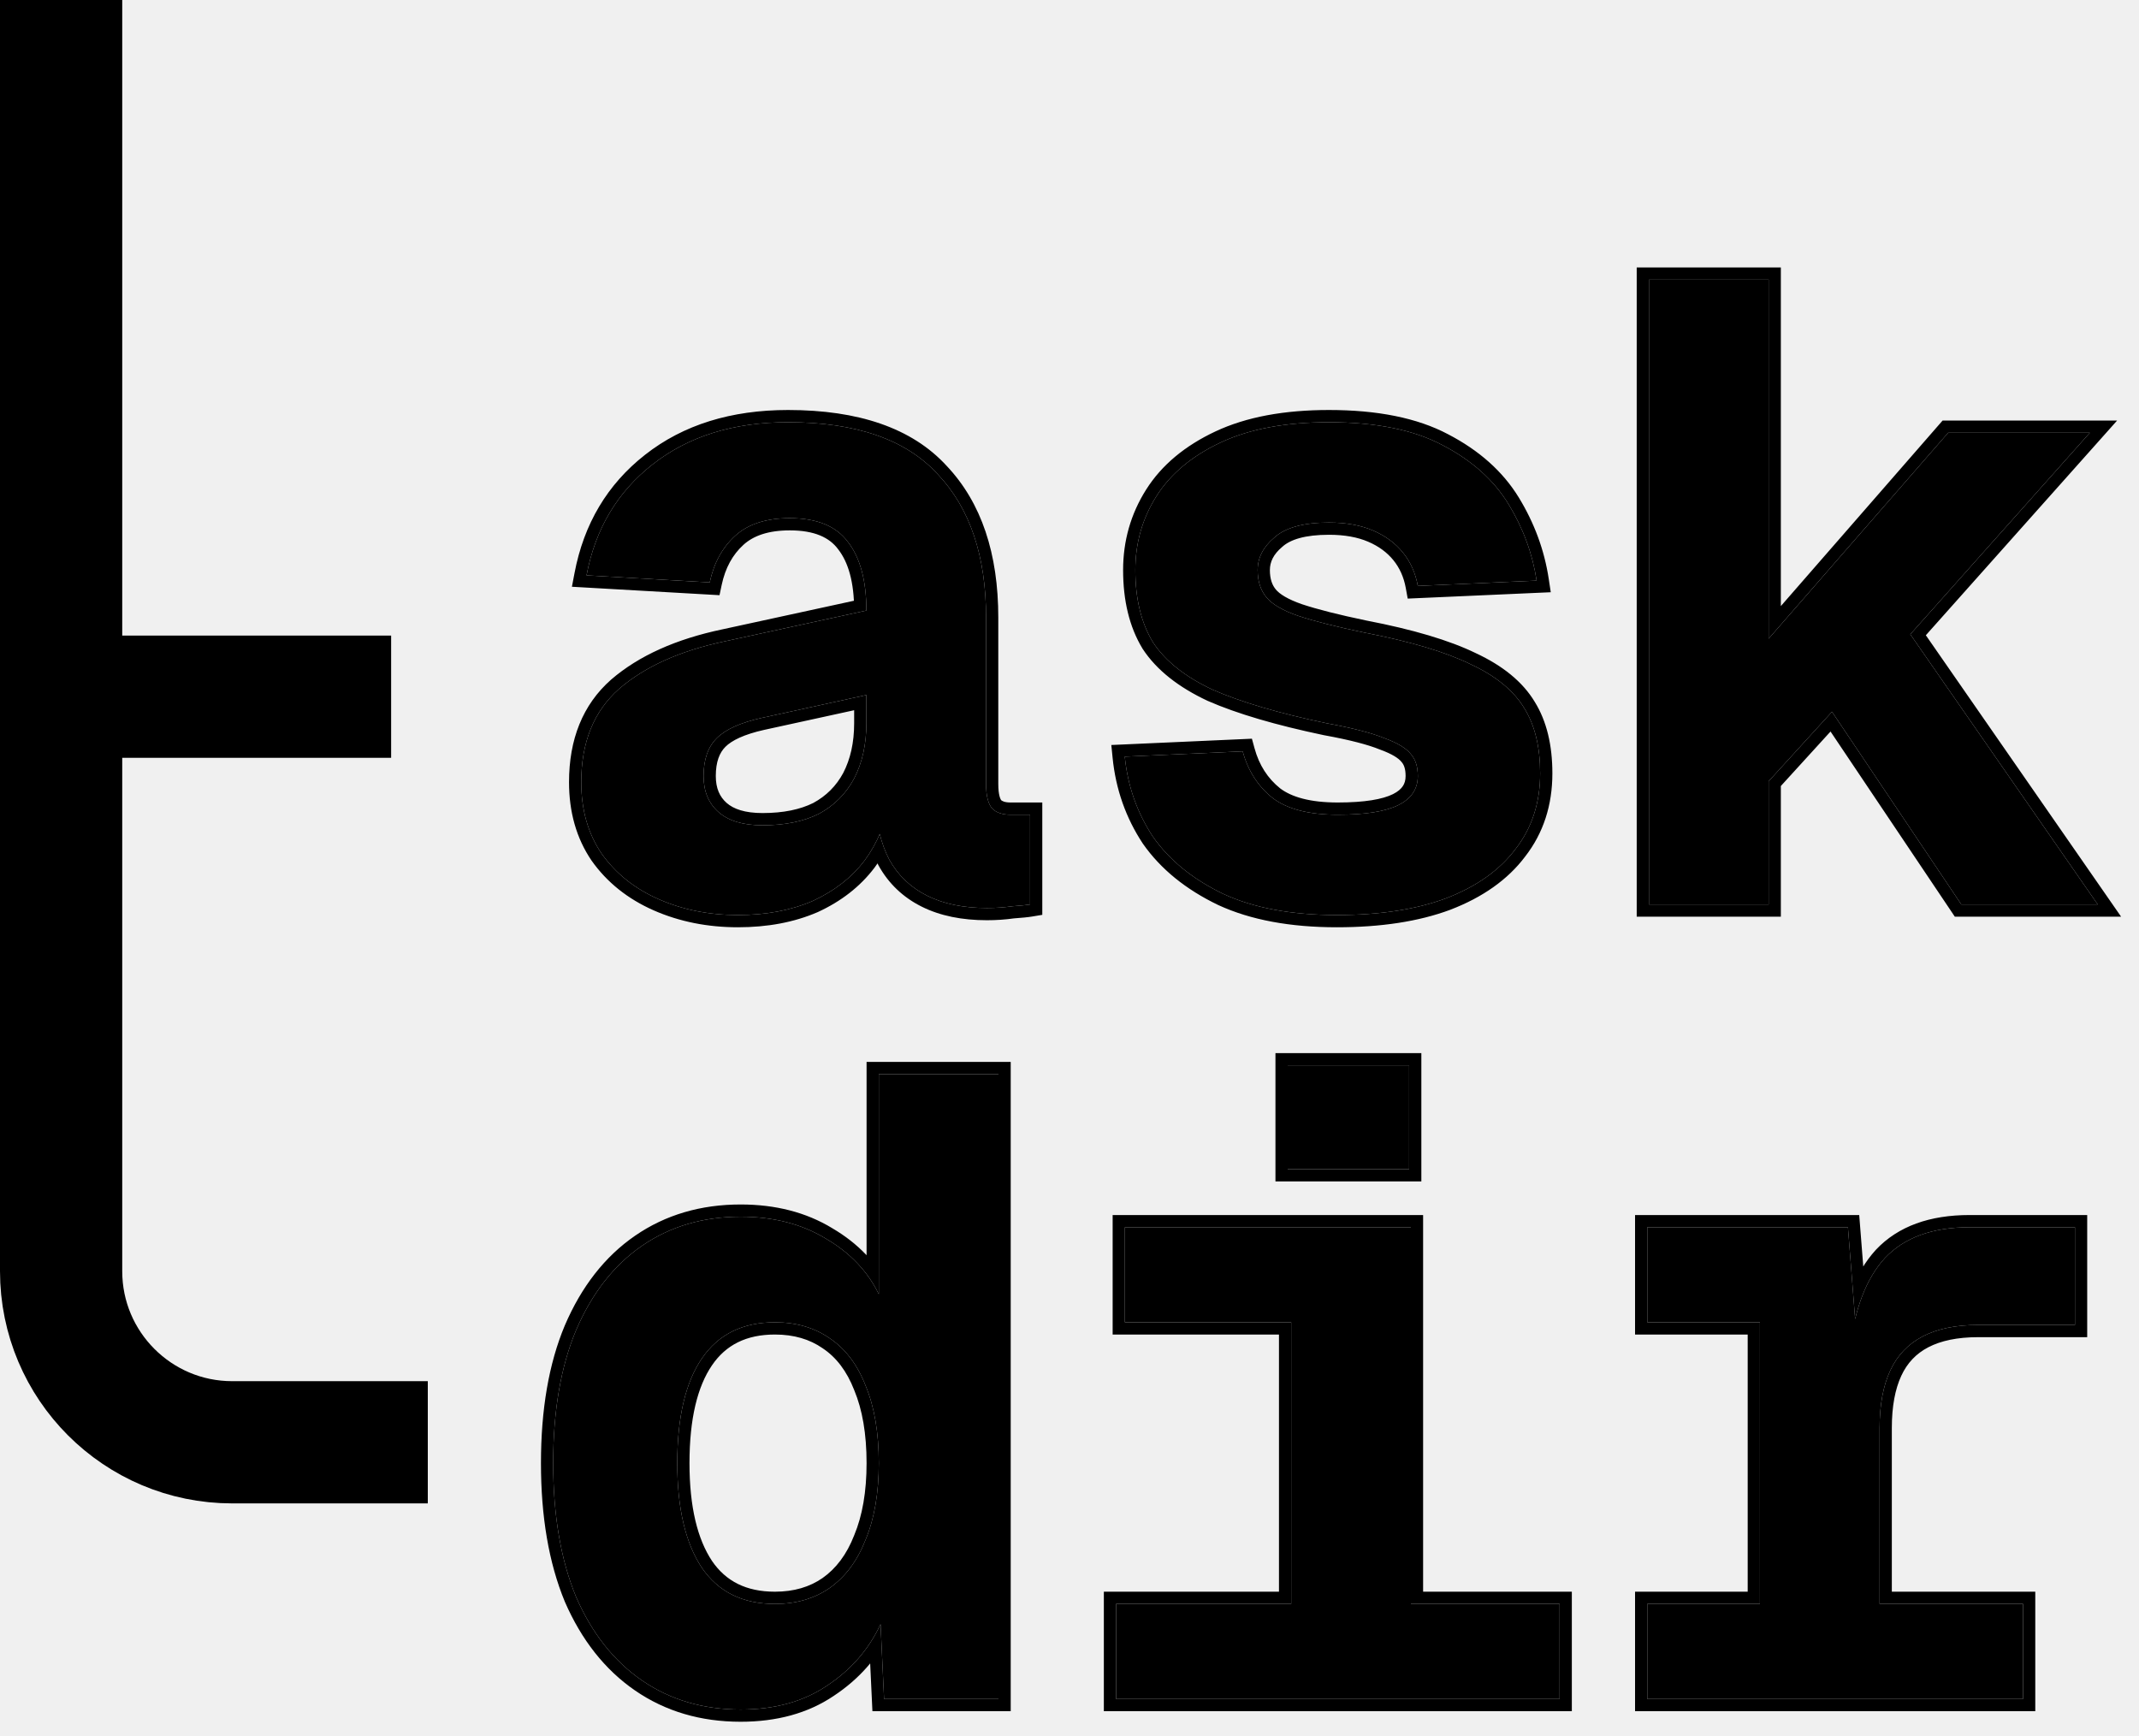
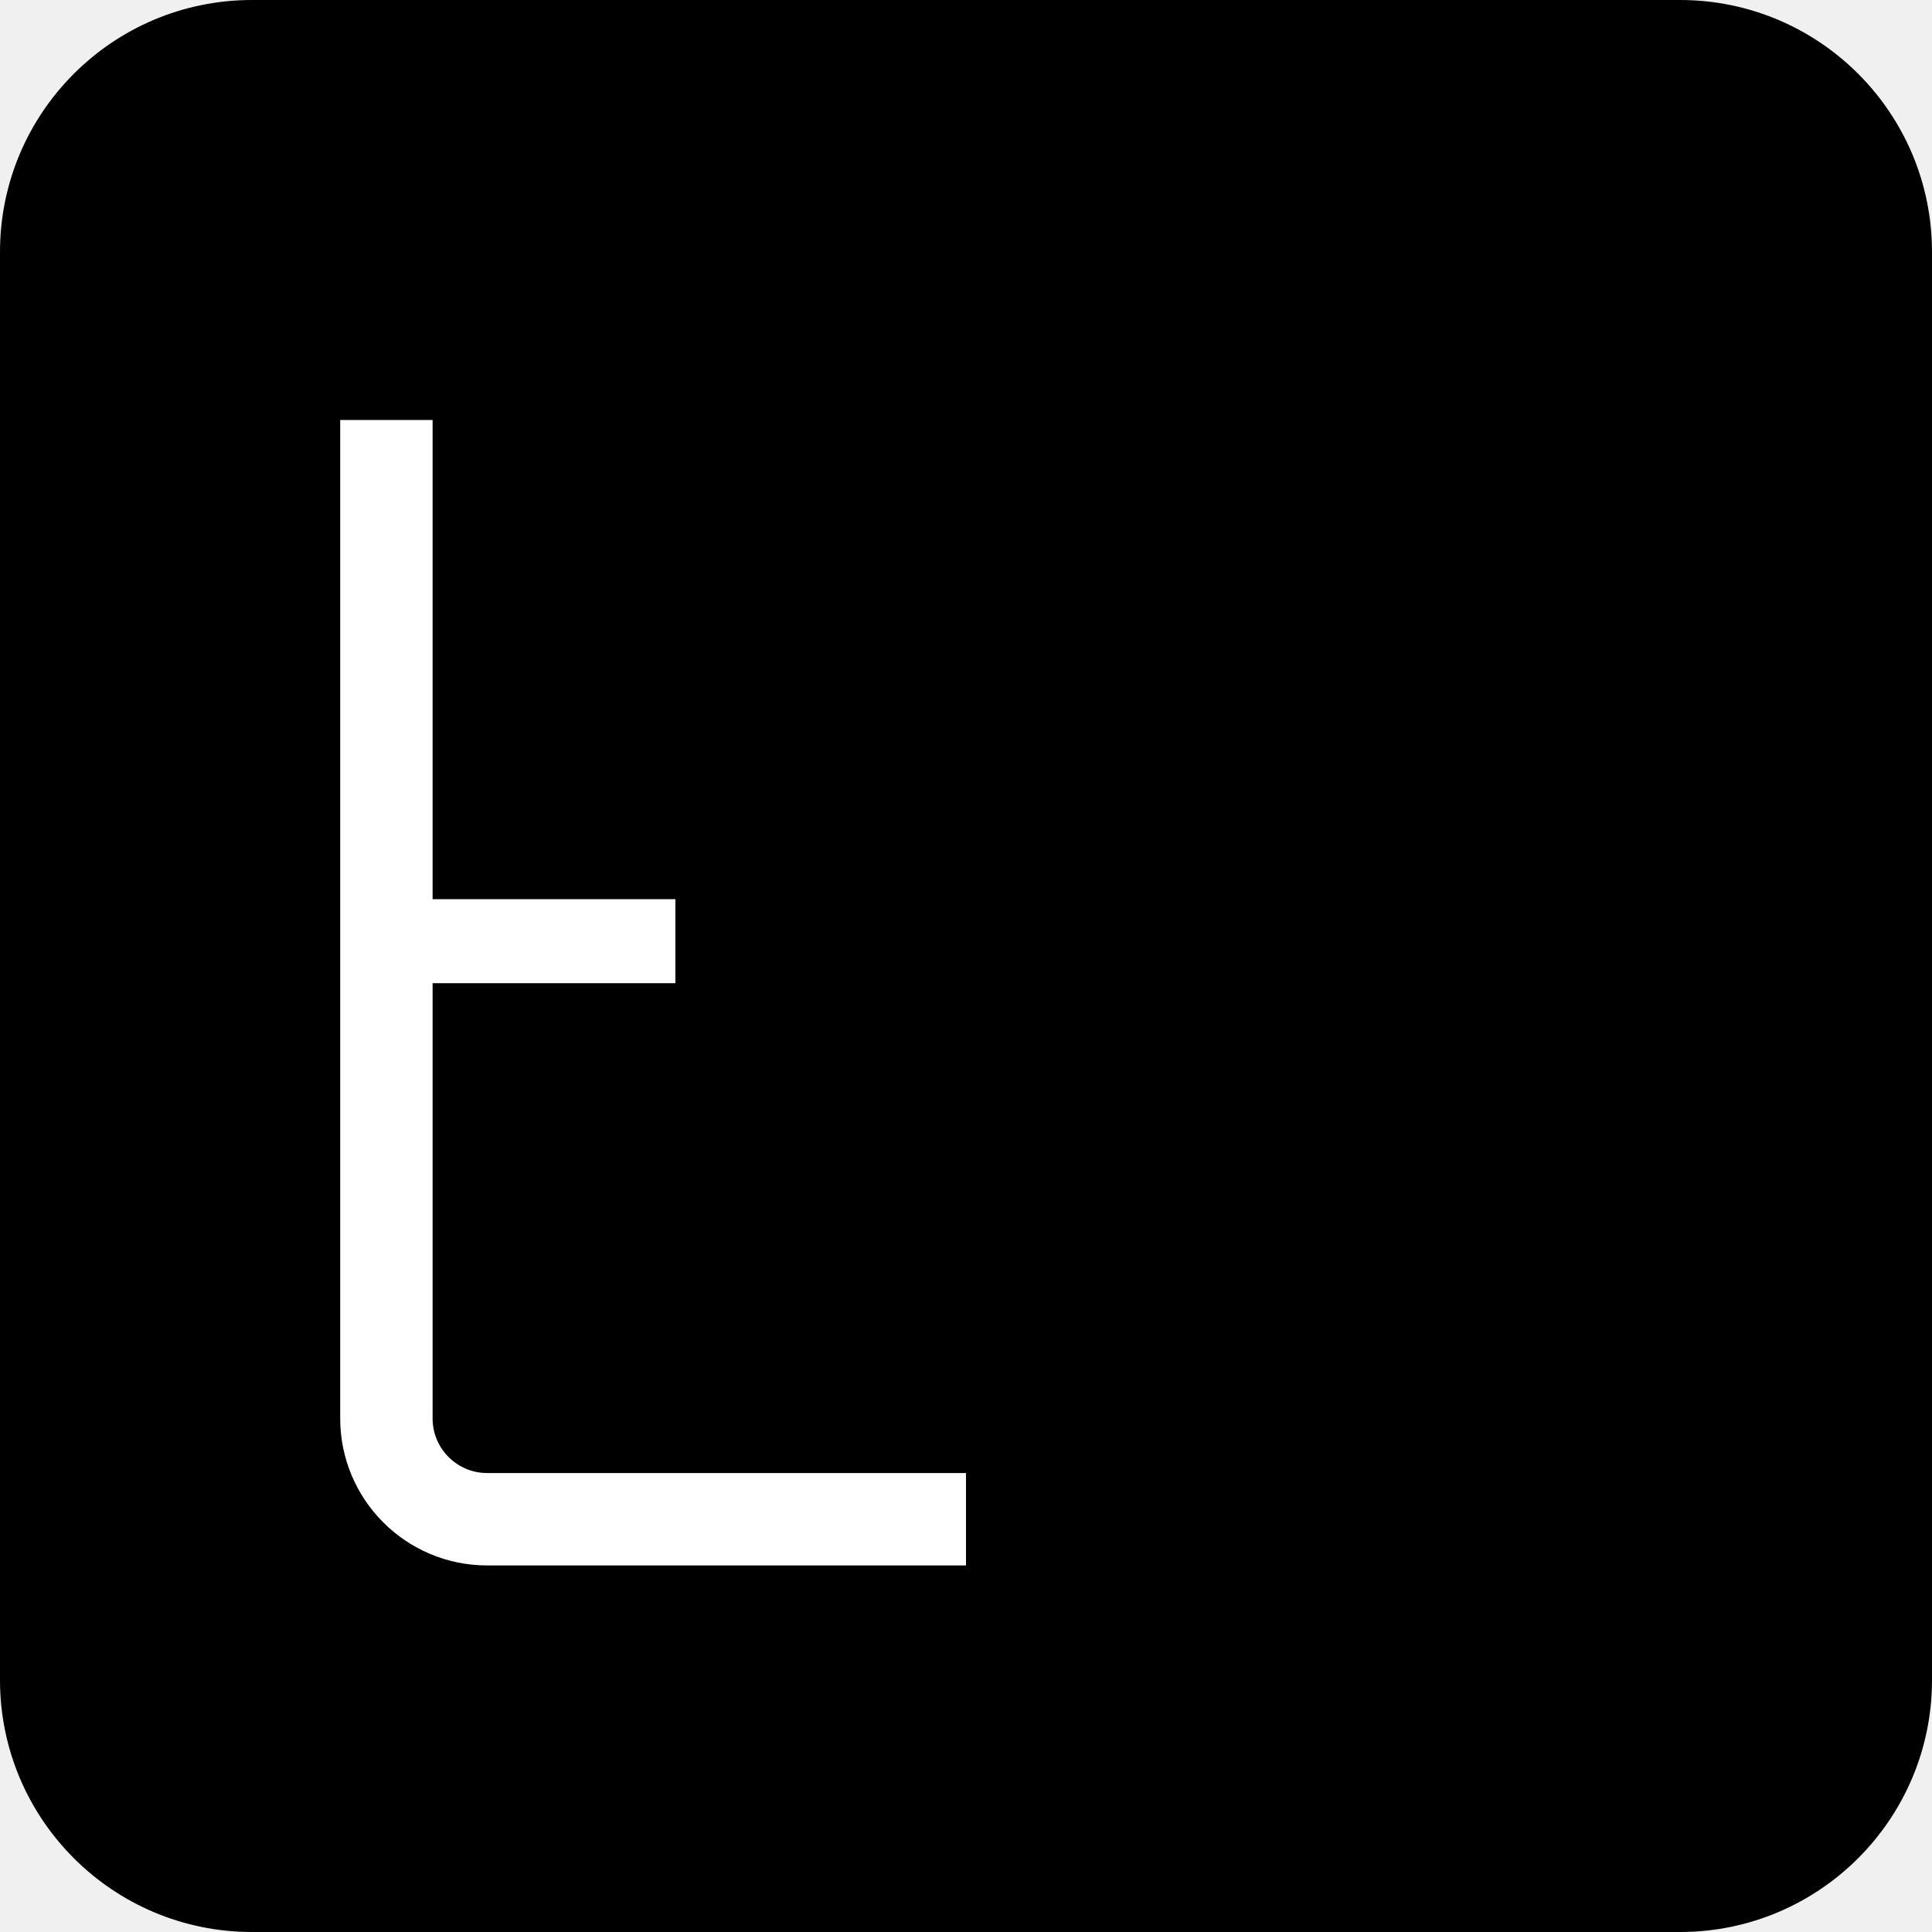
- <svg xmlns="http://www.w3.org/2000/svg" width="175" height="142" viewBox="0 0 175 142" fill="none">
-   <mask id="path-1-outside-1_14_21" maskUnits="userSpaceOnUse" x="46" y="21" width="128" height="55" fill="black">
-     <rect fill="white" x="46" y="21" width="128" height="55" />
-     <path d="M60.37 74.864C58.018 74.864 55.858 74.432 53.89 73.568C51.922 72.704 50.362 71.456 49.21 69.824C48.106 68.192 47.554 66.248 47.554 63.992C47.554 60.728 48.586 58.184 50.65 56.36C52.762 54.536 55.642 53.24 59.29 52.472L70.882 49.952C70.882 47.504 70.378 45.632 69.37 44.336C68.41 43.04 66.826 42.392 64.618 42.392C62.698 42.392 61.21 42.872 60.154 43.832C59.098 44.792 58.402 46.064 58.066 47.648L47.986 47.072C48.706 43.28 50.506 40.256 53.386 38C56.314 35.696 60.01 34.544 64.474 34.544C70.042 34.544 74.122 35.96 76.714 38.792C79.354 41.576 80.674 45.488 80.674 50.528V64.136C80.674 65.096 80.842 65.768 81.178 66.152C81.514 66.488 82.018 66.656 82.69 66.656H84.274V74C83.986 74.048 83.506 74.096 82.834 74.144C82.162 74.24 81.466 74.288 80.746 74.288C78.826 74.288 77.194 73.952 75.85 73.28C74.506 72.608 73.474 71.624 72.754 70.328C72.082 69.032 71.698 67.472 71.602 65.648H72.682C72.442 67.376 71.794 68.96 70.738 70.4C69.682 71.792 68.266 72.896 66.49 73.712C64.714 74.48 62.674 74.864 60.37 74.864ZM62.386 67.52C64.21 67.52 65.746 67.208 66.994 66.584C68.242 65.912 69.202 64.952 69.874 63.704C70.546 62.408 70.882 60.896 70.882 59.168V56.864L62.314 58.736C60.586 59.12 59.362 59.672 58.642 60.392C57.922 61.112 57.562 62.144 57.562 63.488C57.562 64.736 57.97 65.72 58.786 66.44C59.602 67.16 60.802 67.52 62.386 67.52ZM109.374 74.864C105.678 74.864 102.582 74.288 100.086 73.136C97.59 71.936 95.67 70.376 94.326 68.456C93.03 66.488 92.262 64.304 92.022 61.904L101.67 61.472C102.102 63.056 102.918 64.328 104.118 65.288C105.318 66.2 107.094 66.656 109.446 66.656C111.702 66.656 113.358 66.392 114.414 65.864C115.47 65.336 115.998 64.544 115.998 63.488C115.998 62.72 115.806 62.12 115.422 61.688C115.038 61.208 114.318 60.776 113.262 60.392C112.206 59.96 110.622 59.552 108.51 59.168C104.622 58.352 101.526 57.44 99.222 56.432C96.966 55.376 95.334 54.08 94.326 52.544C93.366 50.96 92.886 48.992 92.886 46.64C92.886 44.432 93.462 42.416 94.614 40.592C95.766 38.768 97.518 37.304 99.87 36.2C102.222 35.096 105.174 34.544 108.726 34.544C112.566 34.544 115.662 35.168 118.014 36.416C120.414 37.664 122.214 39.272 123.414 41.24C124.614 43.208 125.382 45.296 125.718 47.504L115.998 47.936C115.806 46.88 115.398 45.968 114.774 45.2C114.15 44.432 113.334 43.832 112.326 43.4C111.318 42.968 110.118 42.752 108.726 42.752C106.662 42.752 105.174 43.16 104.262 43.976C103.35 44.744 102.894 45.632 102.894 46.64C102.894 47.552 103.134 48.296 103.614 48.872C104.094 49.448 104.958 49.952 106.206 50.384C107.502 50.816 109.302 51.272 111.606 51.752C115.35 52.472 118.254 53.336 120.318 54.344C122.382 55.304 123.846 56.504 124.71 57.944C125.574 59.336 126.006 61.112 126.006 63.272C126.006 65.672 125.334 67.736 123.99 69.464C122.694 71.192 120.798 72.536 118.302 73.496C115.854 74.408 112.878 74.864 109.374 74.864ZM134.906 74V22.88H144.698V52.256L159.386 35.408H170.978L156.29 51.896L171.626 74H160.466L149.882 58.232L144.698 63.92V74H134.906Z" />
-   </mask>
-   <path d="M60.37 74.864C58.018 74.864 55.858 74.432 53.89 73.568C51.922 72.704 50.362 71.456 49.21 69.824C48.106 68.192 47.554 66.248 47.554 63.992C47.554 60.728 48.586 58.184 50.65 56.36C52.762 54.536 55.642 53.24 59.29 52.472L70.882 49.952C70.882 47.504 70.378 45.632 69.37 44.336C68.41 43.04 66.826 42.392 64.618 42.392C62.698 42.392 61.21 42.872 60.154 43.832C59.098 44.792 58.402 46.064 58.066 47.648L47.986 47.072C48.706 43.28 50.506 40.256 53.386 38C56.314 35.696 60.01 34.544 64.474 34.544C70.042 34.544 74.122 35.96 76.714 38.792C79.354 41.576 80.674 45.488 80.674 50.528V64.136C80.674 65.096 80.842 65.768 81.178 66.152C81.514 66.488 82.018 66.656 82.69 66.656H84.274V74C83.986 74.048 83.506 74.096 82.834 74.144C82.162 74.24 81.466 74.288 80.746 74.288C78.826 74.288 77.194 73.952 75.85 73.28C74.506 72.608 73.474 71.624 72.754 70.328C72.082 69.032 71.698 67.472 71.602 65.648H72.682C72.442 67.376 71.794 68.96 70.738 70.4C69.682 71.792 68.266 72.896 66.49 73.712C64.714 74.48 62.674 74.864 60.37 74.864ZM62.386 67.52C64.21 67.52 65.746 67.208 66.994 66.584C68.242 65.912 69.202 64.952 69.874 63.704C70.546 62.408 70.882 60.896 70.882 59.168V56.864L62.314 58.736C60.586 59.12 59.362 59.672 58.642 60.392C57.922 61.112 57.562 62.144 57.562 63.488C57.562 64.736 57.97 65.72 58.786 66.44C59.602 67.16 60.802 67.52 62.386 67.52ZM109.374 74.864C105.678 74.864 102.582 74.288 100.086 73.136C97.59 71.936 95.67 70.376 94.326 68.456C93.03 66.488 92.262 64.304 92.022 61.904L101.67 61.472C102.102 63.056 102.918 64.328 104.118 65.288C105.318 66.2 107.094 66.656 109.446 66.656C111.702 66.656 113.358 66.392 114.414 65.864C115.47 65.336 115.998 64.544 115.998 63.488C115.998 62.72 115.806 62.12 115.422 61.688C115.038 61.208 114.318 60.776 113.262 60.392C112.206 59.96 110.622 59.552 108.51 59.168C104.622 58.352 101.526 57.44 99.222 56.432C96.966 55.376 95.334 54.08 94.326 52.544C93.366 50.96 92.886 48.992 92.886 46.64C92.886 44.432 93.462 42.416 94.614 40.592C95.766 38.768 97.518 37.304 99.87 36.2C102.222 35.096 105.174 34.544 108.726 34.544C112.566 34.544 115.662 35.168 118.014 36.416C120.414 37.664 122.214 39.272 123.414 41.24C124.614 43.208 125.382 45.296 125.718 47.504L115.998 47.936C115.806 46.88 115.398 45.968 114.774 45.2C114.15 44.432 113.334 43.832 112.326 43.4C111.318 42.968 110.118 42.752 108.726 42.752C106.662 42.752 105.174 43.16 104.262 43.976C103.35 44.744 102.894 45.632 102.894 46.64C102.894 47.552 103.134 48.296 103.614 48.872C104.094 49.448 104.958 49.952 106.206 50.384C107.502 50.816 109.302 51.272 111.606 51.752C115.35 52.472 118.254 53.336 120.318 54.344C122.382 55.304 123.846 56.504 124.71 57.944C125.574 59.336 126.006 61.112 126.006 63.272C126.006 65.672 125.334 67.736 123.99 69.464C122.694 71.192 120.798 72.536 118.302 73.496C115.854 74.408 112.878 74.864 109.374 74.864ZM134.906 74V22.88H144.698V52.256L159.386 35.408H170.978L156.29 51.896L171.626 74H160.466L149.882 58.232L144.698 63.92V74H134.906Z" fill="black" />
-   <path d="M53.89 73.568L53.488 74.484V74.484L53.89 73.568ZM49.21 69.824L48.382 70.384L48.388 70.393L48.393 70.401L49.21 69.824ZM50.65 56.36L49.996 55.603L49.988 55.611L50.65 56.36ZM59.29 52.472L59.496 53.451L59.503 53.449L59.29 52.472ZM70.882 49.952L71.095 50.929L71.882 50.758V49.952H70.882ZM69.37 44.336L68.567 44.931L68.574 44.941L68.581 44.95L69.37 44.336ZM60.154 43.832L59.481 43.092V43.092L60.154 43.832ZM58.066 47.648L58.009 48.646L58.866 48.695L59.044 47.855L58.066 47.648ZM47.986 47.072L47.004 46.886L46.791 48.005L47.929 48.07L47.986 47.072ZM53.386 38L54.003 38.787L54.005 38.786L53.386 38ZM76.714 38.792L75.977 39.467L75.983 39.474L75.989 39.48L76.714 38.792ZM81.178 66.152L80.426 66.811L80.448 66.836L80.471 66.859L81.178 66.152ZM84.274 66.656H85.274V65.656H84.274V66.656ZM84.274 74L84.439 74.986L85.274 74.847V74H84.274ZM82.834 74.144L82.763 73.147L82.728 73.149L82.693 73.154L82.834 74.144ZM75.85 73.28L76.297 72.386V72.386L75.85 73.28ZM72.754 70.328L71.866 70.788L71.873 70.801L71.88 70.814L72.754 70.328ZM71.602 65.648V64.648H70.548L70.604 65.701L71.602 65.648ZM72.682 65.648L73.673 65.786L73.831 64.648H72.682V65.648ZM70.738 70.4L71.535 71.004L71.54 70.998L71.545 70.991L70.738 70.4ZM66.49 73.712L66.887 74.63L66.897 74.625L66.908 74.621L66.49 73.712ZM66.994 66.584L67.441 67.478L67.455 67.472L67.468 67.465L66.994 66.584ZM69.874 63.704L70.755 64.178L70.758 64.171L70.762 64.164L69.874 63.704ZM70.882 56.864H71.882V55.622L70.669 55.887L70.882 56.864ZM62.314 58.736L62.101 57.759L62.097 57.76L62.314 58.736ZM60.37 74.864V73.864C58.143 73.864 56.122 73.456 54.292 72.652L53.89 73.568L53.488 74.484C55.594 75.408 57.893 75.864 60.37 75.864V74.864ZM53.89 73.568L54.292 72.652C52.478 71.856 51.066 70.719 50.027 69.247L49.21 69.824L48.393 70.401C49.658 72.193 51.367 73.552 53.488 74.484L53.89 73.568ZM49.21 69.824L50.038 69.264C49.062 67.82 48.554 66.078 48.554 63.992H47.554H46.554C46.554 66.418 47.15 68.564 48.382 70.384L49.21 69.824ZM47.554 63.992H48.554C48.554 60.956 49.503 58.708 51.312 57.109L50.65 56.36L49.988 55.611C47.669 57.66 46.554 60.499 46.554 63.992H47.554ZM50.65 56.36L51.304 57.117C53.252 55.434 55.96 54.195 59.496 53.45L59.29 52.472L59.084 51.493C55.324 52.285 52.273 53.638 49.997 55.603L50.65 56.36ZM59.29 52.472L59.503 53.449L71.095 50.929L70.882 49.952L70.67 48.975L59.078 51.495L59.29 52.472ZM70.882 49.952H71.882C71.882 47.386 71.357 45.261 70.159 43.722L69.37 44.336L68.581 44.95C69.4 46.003 69.882 47.622 69.882 49.952H70.882ZM69.37 44.336L70.174 43.741C68.961 42.104 67.017 41.392 64.618 41.392V42.392V43.392C66.635 43.392 67.859 43.976 68.567 44.931L69.37 44.336ZM64.618 42.392V41.392C62.537 41.392 60.777 41.914 59.481 43.092L60.154 43.832L60.827 44.572C61.643 43.83 62.86 43.392 64.618 43.392V42.392ZM60.154 43.832L59.481 43.092C58.25 44.212 57.461 45.68 57.088 47.441L58.066 47.648L59.044 47.855C59.343 46.448 59.946 45.372 60.827 44.572L60.154 43.832ZM58.066 47.648L58.123 46.65L48.043 46.074L47.986 47.072L47.929 48.07L58.009 48.646L58.066 47.648ZM47.986 47.072L48.969 47.258C49.646 43.69 51.325 40.885 54.003 38.787L53.386 38L52.77 37.213C49.688 39.627 47.766 42.87 47.004 46.886L47.986 47.072ZM53.386 38L54.005 38.786C56.723 36.647 60.188 35.544 64.474 35.544V34.544V33.544C59.832 33.544 55.905 34.745 52.768 37.214L53.386 38ZM64.474 34.544V35.544C69.89 35.544 73.646 36.921 75.977 39.467L76.714 38.792L77.452 38.117C74.598 34.999 70.195 33.544 64.474 33.544V34.544ZM76.714 38.792L75.989 39.48C78.403 42.026 79.674 45.661 79.674 50.528H80.674H81.674C81.674 45.315 80.306 41.126 77.44 38.104L76.714 38.792ZM80.674 50.528H79.674V64.136H80.674H81.674V50.528H80.674ZM80.674 64.136H79.674C79.674 65.151 79.839 66.141 80.426 66.811L81.178 66.152L81.931 65.493C81.845 65.395 81.674 65.041 81.674 64.136H80.674ZM81.178 66.152L80.471 66.859C81.061 67.449 81.864 67.656 82.69 67.656V66.656V65.656C82.172 65.656 81.968 65.527 81.885 65.445L81.178 66.152ZM82.69 66.656V67.656H84.274V66.656V65.656H82.69V66.656ZM84.274 66.656H83.274V74H84.274H85.274V66.656H84.274ZM84.274 74L84.11 73.014C83.872 73.053 83.433 73.099 82.763 73.147L82.834 74.144L82.905 75.141C83.579 75.093 84.1 75.043 84.439 74.986L84.274 74ZM82.834 74.144L82.693 73.154C82.07 73.243 81.422 73.288 80.746 73.288V74.288V75.288C81.511 75.288 82.254 75.237 82.976 75.134L82.834 74.144ZM80.746 74.288V73.288C78.94 73.288 77.469 72.972 76.297 72.386L75.85 73.28L75.403 74.174C76.919 74.932 78.713 75.288 80.746 75.288V74.288ZM75.85 73.28L76.297 72.386C75.131 71.802 74.249 70.96 73.628 69.842L72.754 70.328L71.88 70.814C72.699 72.288 73.881 73.414 75.403 74.174L75.85 73.28ZM72.754 70.328L73.642 69.868C73.05 68.726 72.691 67.312 72.601 65.595L71.602 65.648L70.604 65.701C70.705 67.632 71.115 69.338 71.866 70.788L72.754 70.328ZM71.602 65.648V66.648H72.682V65.648V64.648H71.602V65.648ZM72.682 65.648L71.692 65.51C71.475 67.07 70.892 68.499 69.932 69.809L70.738 70.4L71.545 70.991C72.696 69.421 73.409 67.682 73.673 65.786L72.682 65.648ZM70.738 70.4L69.942 69.796C68.996 71.042 67.717 72.048 66.073 72.803L66.49 73.712L66.908 74.621C68.815 73.744 70.368 72.542 71.535 71.004L70.738 70.4ZM66.49 73.712L66.093 72.794C64.464 73.499 62.563 73.864 60.37 73.864V74.864V75.864C62.785 75.864 64.964 75.461 66.887 74.63L66.49 73.712ZM62.386 67.52V68.52C64.32 68.52 66.019 68.19 67.441 67.478L66.994 66.584L66.547 65.69C65.474 66.226 64.101 66.52 62.386 66.52V67.52ZM66.994 66.584L67.468 67.465C68.889 66.7 69.99 65.598 70.755 64.178L69.874 63.704L68.994 63.23C68.415 64.306 67.596 65.124 66.52 65.704L66.994 66.584ZM69.874 63.704L70.762 64.164C71.52 62.702 71.882 61.027 71.882 59.168H70.882H69.882C69.882 60.765 69.572 62.114 68.986 63.244L69.874 63.704ZM70.882 59.168H71.882V56.864H70.882H69.882V59.168H70.882ZM70.882 56.864L70.669 55.887L62.101 57.759L62.314 58.736L62.528 59.713L71.096 57.841L70.882 56.864ZM62.314 58.736L62.097 57.76C60.304 58.158 58.856 58.764 57.935 59.685L58.642 60.392L59.349 61.099C59.868 60.58 60.868 60.082 62.531 59.712L62.314 58.736ZM58.642 60.392L57.935 59.685C56.973 60.647 56.562 61.967 56.562 63.488H57.562H58.562C58.562 62.321 58.871 61.577 59.349 61.099L58.642 60.392ZM57.562 63.488H56.562C56.562 64.976 57.061 66.251 58.125 67.19L58.786 66.44L59.448 65.69C58.88 65.189 58.562 64.496 58.562 63.488H57.562ZM58.786 66.44L58.125 67.19C59.191 68.131 60.667 68.52 62.386 68.52V67.52V66.52C60.937 66.52 60.013 66.189 59.448 65.69L58.786 66.44ZM100.086 73.136L99.653 74.037L99.66 74.041L99.667 74.044L100.086 73.136ZM94.326 68.456L93.491 69.006L93.499 69.018L93.507 69.029L94.326 68.456ZM92.022 61.904L91.977 60.905L90.922 60.952L91.027 62.004L92.022 61.904ZM101.67 61.472L102.635 61.209L102.424 60.437L101.625 60.473L101.67 61.472ZM104.118 65.288L103.493 66.069L103.503 66.077L103.513 66.084L104.118 65.288ZM114.414 65.864L114.861 66.758V66.758L114.414 65.864ZM115.422 61.688L114.641 62.313L114.657 62.333L114.675 62.352L115.422 61.688ZM113.262 60.392L112.883 61.318L112.902 61.325L112.92 61.332L113.262 60.392ZM108.51 59.168L108.305 60.147L108.318 60.15L108.331 60.152L108.51 59.168ZM99.222 56.432L98.798 57.338L98.81 57.343L98.821 57.348L99.222 56.432ZM94.326 52.544L93.471 53.062L93.48 53.078L93.49 53.093L94.326 52.544ZM94.614 40.592L95.46 41.126V41.126L94.614 40.592ZM99.87 36.2L99.445 35.295V35.295L99.87 36.2ZM118.014 36.416L117.545 37.299L117.553 37.303L118.014 36.416ZM123.414 41.24L122.56 41.761L122.56 41.761L123.414 41.24ZM125.718 47.504L125.762 48.503L126.874 48.454L126.707 47.354L125.718 47.504ZM115.998 47.936L115.014 48.115L115.17 48.974L116.042 48.935L115.998 47.936ZM114.774 45.2L115.55 44.569V44.569L114.774 45.2ZM104.262 43.976L104.906 44.741L104.918 44.731L104.929 44.721L104.262 43.976ZM103.614 48.872L102.846 49.512V49.512L103.614 48.872ZM106.206 50.384L105.879 51.329L105.89 51.333L106.206 50.384ZM111.606 51.752L111.402 52.731L111.41 52.733L111.417 52.734L111.606 51.752ZM120.318 54.344L119.879 55.243L119.888 55.247L119.896 55.251L120.318 54.344ZM124.71 57.944L123.853 58.459L123.856 58.465L123.86 58.471L124.71 57.944ZM123.99 69.464L123.201 68.85L123.195 68.857L123.19 68.864L123.99 69.464ZM118.302 73.496L118.651 74.433L118.661 74.429L118.302 73.496ZM109.374 74.864V73.864C105.775 73.864 102.833 73.302 100.505 72.228L100.086 73.136L99.667 74.044C102.331 75.274 105.581 75.864 109.374 75.864V74.864ZM100.086 73.136L100.519 72.235C98.15 71.096 96.374 69.638 95.145 67.882L94.326 68.456L93.507 69.029C94.966 71.114 97.03 72.776 99.653 74.037L100.086 73.136ZM94.326 68.456L95.161 67.906C93.956 66.076 93.241 64.048 93.017 61.804L92.022 61.904L91.027 62.004C91.283 64.56 92.104 66.9 93.491 69.006L94.326 68.456ZM92.022 61.904L92.067 62.903L101.715 62.471L101.67 61.472L101.625 60.473L91.977 60.905L92.022 61.904ZM101.67 61.472L100.705 61.735C101.189 63.508 102.116 64.967 103.493 66.069L104.118 65.288L104.743 64.507C103.72 63.689 103.015 62.603 102.635 61.209L101.67 61.472ZM104.118 65.288L103.513 66.084C104.96 67.184 106.99 67.656 109.446 67.656V66.656V65.656C107.198 65.656 105.676 65.216 104.723 64.492L104.118 65.288ZM109.446 66.656V67.656C111.741 67.656 113.59 67.394 114.861 66.758L114.414 65.864L113.967 64.97C113.126 65.39 111.664 65.656 109.446 65.656V66.656ZM114.414 65.864L114.861 66.758C115.508 66.435 116.053 66 116.434 65.429C116.819 64.851 116.998 64.191 116.998 63.488H115.998H114.998C114.998 63.841 114.913 64.105 114.77 64.319C114.623 64.54 114.376 64.765 113.967 64.97L114.414 65.864ZM115.998 63.488H116.998C116.998 62.557 116.763 61.692 116.169 61.024L115.422 61.688L114.675 62.352C114.849 62.548 114.998 62.883 114.998 63.488H115.998ZM115.422 61.688L116.203 61.063C115.644 60.364 114.71 59.855 113.604 59.452L113.262 60.392L112.92 61.332C113.926 61.697 114.432 62.052 114.641 62.313L115.422 61.688ZM113.262 60.392L113.641 59.467C112.487 58.994 110.821 58.572 108.689 58.184L108.51 59.168L108.331 60.152C110.423 60.532 111.925 60.926 112.883 61.318L113.262 60.392ZM108.51 59.168L108.715 58.189C104.861 57.38 101.839 56.485 99.623 55.516L99.222 56.432L98.821 57.348C101.213 58.395 104.383 59.324 108.305 60.147L108.51 59.168ZM99.222 56.432L99.646 55.526C97.5 54.522 96.038 53.331 95.162 51.995L94.326 52.544L93.49 53.093C94.63 54.829 96.432 56.23 98.798 57.338L99.222 56.432ZM94.326 52.544L95.181 52.026C94.338 50.635 93.886 48.858 93.886 46.64H92.886H91.886C91.886 49.126 92.394 51.285 93.471 53.062L94.326 52.544ZM92.886 46.64H93.886C93.886 44.616 94.411 42.786 95.46 41.126L94.614 40.592L93.769 40.058C92.513 42.046 91.886 44.248 91.886 46.64H92.886ZM94.614 40.592L95.46 41.126C96.49 39.494 98.08 38.145 100.295 37.105L99.87 36.2L99.445 35.295C96.956 36.463 95.042 38.042 93.769 40.058L94.614 40.592ZM99.87 36.2L100.295 37.105C102.475 36.082 105.27 35.544 108.726 35.544V34.544V33.544C105.078 33.544 101.97 34.11 99.445 35.295L99.87 36.2ZM108.726 34.544V35.544C112.47 35.544 115.387 36.154 117.545 37.299L118.014 36.416L118.483 35.533C115.937 34.182 112.662 33.544 108.726 33.544V34.544ZM118.014 36.416L117.553 37.303C119.819 38.482 121.471 39.974 122.56 41.761L123.414 41.24L124.268 40.719C122.958 38.57 121.009 36.846 118.475 35.529L118.014 36.416ZM123.414 41.24L122.56 41.761C123.693 43.619 124.414 45.582 124.729 47.654L125.718 47.504L126.707 47.354C126.35 45.01 125.535 42.797 124.268 40.719L123.414 41.24ZM125.718 47.504L125.674 46.505L115.954 46.937L115.998 47.936L116.042 48.935L125.762 48.503L125.718 47.504ZM115.998 47.936L116.982 47.757C116.762 46.55 116.289 45.479 115.55 44.569L114.774 45.2L113.998 45.831C114.507 46.457 114.85 47.21 115.014 48.115L115.998 47.936ZM114.774 45.2L115.55 44.569C114.813 43.663 113.86 42.97 112.72 42.481L112.326 43.4L111.932 44.319C112.808 44.694 113.487 45.202 113.998 45.831L114.774 45.2ZM112.326 43.4L112.72 42.481C111.559 41.983 110.218 41.752 108.726 41.752V42.752V43.752C110.018 43.752 111.077 43.953 111.932 44.319L112.326 43.4ZM108.726 42.752V41.752C106.572 41.752 104.781 42.17 103.595 43.231L104.262 43.976L104.929 44.721C105.567 44.15 106.752 43.752 108.726 43.752V42.752ZM104.262 43.976L103.618 43.211C102.526 44.131 101.894 45.282 101.894 46.64H102.894H103.894C103.894 45.982 104.174 45.357 104.906 44.741L104.262 43.976ZM102.894 46.64H101.894C101.894 47.733 102.186 48.72 102.846 49.512L103.614 48.872L104.382 48.232C104.083 47.872 103.894 47.371 103.894 46.64H102.894ZM103.614 48.872L102.846 49.512C103.501 50.298 104.573 50.877 105.879 51.329L106.206 50.384L106.533 49.439C105.343 49.027 104.687 48.598 104.382 48.232L103.614 48.872ZM106.206 50.384L105.89 51.333C107.24 51.783 109.083 52.248 111.402 52.731L111.606 51.752L111.81 50.773C109.521 50.296 107.764 49.849 106.522 49.435L106.206 50.384ZM111.606 51.752L111.417 52.734C115.124 53.447 117.929 54.29 119.879 55.243L120.318 54.344L120.757 53.445C118.579 52.382 115.577 51.497 111.795 50.77L111.606 51.752ZM120.318 54.344L119.896 55.251C121.842 56.156 123.122 57.241 123.853 58.459L124.71 57.944L125.568 57.429C124.57 55.767 122.922 54.452 120.74 53.437L120.318 54.344ZM124.71 57.944L123.86 58.471C124.599 59.662 125.006 61.24 125.006 63.272H126.006H127.006C127.006 60.984 126.549 59.01 125.56 57.417L124.71 57.944ZM126.006 63.272H125.006C125.006 65.472 124.395 67.315 123.201 68.85L123.99 69.464L124.779 70.078C126.273 68.157 127.006 65.872 127.006 63.272H126.006ZM123.99 69.464L123.19 68.864C122.031 70.409 120.305 71.654 117.943 72.563L118.302 73.496L118.661 74.429C121.291 73.418 123.357 71.975 124.79 70.064L123.99 69.464ZM118.302 73.496L117.953 72.559C115.648 73.418 112.797 73.864 109.374 73.864V74.864V75.864C112.959 75.864 116.061 75.398 118.651 74.433L118.302 73.496ZM134.906 74H133.906V75H134.906V74ZM134.906 22.88V21.88H133.906V22.88H134.906ZM144.698 22.88H145.698V21.88H144.698V22.88ZM144.698 52.256H143.698V54.925L145.452 52.913L144.698 52.256ZM159.386 35.408V34.408H158.931L158.632 34.751L159.386 35.408ZM170.978 35.408L171.725 36.073L173.208 34.408H170.978V35.408ZM156.29 51.896L155.543 51.231L155.019 51.819L155.468 52.466L156.29 51.896ZM171.626 74V75H173.537L172.448 73.43L171.626 74ZM160.466 74L159.636 74.557L159.933 75H160.466V74ZM149.882 58.232L150.712 57.675L150.002 56.616L149.143 57.558L149.882 58.232ZM144.698 63.92L143.959 63.246L143.698 63.533V63.92H144.698ZM144.698 74V75H145.698V74H144.698ZM134.906 74H135.906V22.88H134.906H133.906V74H134.906ZM134.906 22.88V23.88H144.698V22.88V21.88H134.906V22.88ZM144.698 22.88H143.698V52.256H144.698H145.698V22.88H144.698ZM144.698 52.256L145.452 52.913L160.14 36.065L159.386 35.408L158.632 34.751L143.944 51.599L144.698 52.256ZM159.386 35.408V36.408H170.978V35.408V34.408H159.386V35.408ZM170.978 35.408L170.231 34.743L155.543 51.231L156.29 51.896L157.037 52.561L171.725 36.073L170.978 35.408ZM156.29 51.896L155.468 52.466L170.804 74.57L171.626 74L172.448 73.43L157.112 51.326L156.29 51.896ZM171.626 74V73H160.466V74V75H171.626V74ZM160.466 74L161.296 73.443L150.712 57.675L149.882 58.232L149.052 58.789L159.636 74.557L160.466 74ZM149.882 58.232L149.143 57.558L143.959 63.246L144.698 63.92L145.437 64.594L150.621 58.906L149.882 58.232ZM144.698 63.92H143.698V74H144.698H145.698V63.92H144.698ZM144.698 74V73H134.906V74V75H144.698V74Z" fill="black" mask="url(#path-1-outside-1_14_21)" />
-   <mask id="path-3-outside-2_14_21" maskUnits="userSpaceOnUse" x="44" y="86" width="127" height="55" fill="black">
-     <rect fill="white" x="44" y="86" width="127" height="55" />
-     <path d="M60.594 139.864C57.522 139.864 54.834 139.072 52.53 137.488C50.226 135.904 48.426 133.624 47.13 130.648C45.882 127.624 45.258 123.976 45.258 119.704C45.258 115.432 45.882 111.808 47.13 108.832C48.426 105.808 50.226 103.504 52.53 101.92C54.834 100.336 57.522 99.544 60.594 99.544C63.282 99.544 65.61 100.144 67.578 101.344C69.546 102.496 70.986 104.008 71.898 105.88V87.88H81.69V139H72.33L72.042 132.88C71.082 134.944 69.618 136.624 67.65 137.92C65.73 139.216 63.378 139.864 60.594 139.864ZM63.402 131.224C65.13 131.224 66.618 130.792 67.866 129.928C69.162 129.016 70.146 127.696 70.818 125.968C71.538 124.24 71.898 122.152 71.898 119.704C71.898 117.208 71.538 115.096 70.818 113.368C70.146 111.64 69.162 110.344 67.866 109.48C66.618 108.616 65.13 108.184 63.402 108.184C60.762 108.184 58.77 109.168 57.426 111.136C56.082 113.104 55.41 115.96 55.41 119.704C55.41 123.4 56.082 126.256 57.426 128.272C58.77 130.24 60.762 131.224 63.402 131.224ZM105.638 139V100.408H115.43V139H105.638ZM91.31 139V131.224H127.598V139H91.31ZM92.03 108.184V100.408H113.63V108.184H92.03ZM105.35 95.656V87.16H115.286V95.656H105.35ZM143.986 139V100.408H151.186L151.978 110.488H151.33C151.714 107.128 152.674 104.608 154.21 102.928C155.794 101.248 158.098 100.408 161.122 100.408H169.762V108.4H161.842C160.018 108.4 158.506 108.712 157.306 109.336C156.106 109.96 155.218 110.896 154.642 112.144C154.066 113.392 153.778 114.952 153.778 116.824V139H143.986ZM134.77 139V131.224H165.514V139H134.77ZM134.77 108.184V100.408H149.818V108.184H134.77Z" />
-   </mask>
-   <path d="M60.594 139.864C57.522 139.864 54.834 139.072 52.53 137.488C50.226 135.904 48.426 133.624 47.13 130.648C45.882 127.624 45.258 123.976 45.258 119.704C45.258 115.432 45.882 111.808 47.13 108.832C48.426 105.808 50.226 103.504 52.53 101.92C54.834 100.336 57.522 99.544 60.594 99.544C63.282 99.544 65.61 100.144 67.578 101.344C69.546 102.496 70.986 104.008 71.898 105.88V87.88H81.69V139H72.33L72.042 132.88C71.082 134.944 69.618 136.624 67.65 137.92C65.73 139.216 63.378 139.864 60.594 139.864ZM63.402 131.224C65.13 131.224 66.618 130.792 67.866 129.928C69.162 129.016 70.146 127.696 70.818 125.968C71.538 124.24 71.898 122.152 71.898 119.704C71.898 117.208 71.538 115.096 70.818 113.368C70.146 111.64 69.162 110.344 67.866 109.48C66.618 108.616 65.13 108.184 63.402 108.184C60.762 108.184 58.77 109.168 57.426 111.136C56.082 113.104 55.41 115.96 55.41 119.704C55.41 123.4 56.082 126.256 57.426 128.272C58.77 130.24 60.762 131.224 63.402 131.224ZM105.638 139V100.408H115.43V139H105.638ZM91.31 139V131.224H127.598V139H91.31ZM92.03 108.184V100.408H113.63V108.184H92.03ZM105.35 95.656V87.16H115.286V95.656H105.35ZM143.986 139V100.408H151.186L151.978 110.488H151.33C151.714 107.128 152.674 104.608 154.21 102.928C155.794 101.248 158.098 100.408 161.122 100.408H169.762V108.4H161.842C160.018 108.4 158.506 108.712 157.306 109.336C156.106 109.96 155.218 110.896 154.642 112.144C154.066 113.392 153.778 114.952 153.778 116.824V139H143.986ZM134.77 139V131.224H165.514V139H134.77ZM134.77 108.184V100.408H149.818V108.184H134.77Z" fill="black" />
-   <path d="M52.53 137.488L53.097 136.664V136.664L52.53 137.488ZM47.13 130.648L46.206 131.029L46.209 131.038L46.213 131.047L47.13 130.648ZM47.13 108.832L46.211 108.438L46.208 108.445L47.13 108.832ZM52.53 101.92L51.964 101.096V101.096L52.53 101.92ZM67.578 101.344L67.058 102.198L67.065 102.202L67.073 102.207L67.578 101.344ZM71.898 105.88L70.999 106.318L72.898 105.88H71.898ZM71.898 87.88V86.88H70.898V87.88H71.898ZM81.69 87.88H82.69V86.88H81.69V87.88ZM81.69 139V140H82.69V139H81.69ZM72.33 139L71.331 139.047L71.376 140H72.33V139ZM72.042 132.88L73.041 132.833L71.135 132.458L72.042 132.88ZM67.65 137.92L67.1 137.085L67.091 137.091L67.65 137.92ZM67.866 129.928L68.435 130.75L68.442 130.746L67.866 129.928ZM70.818 125.968L69.895 125.583L69.891 125.594L69.886 125.606L70.818 125.968ZM70.818 113.368L69.886 113.73L69.891 113.742L69.895 113.753L70.818 113.368ZM67.866 109.48L67.297 110.302L67.304 110.307L67.311 110.312L67.866 109.48ZM57.426 128.272L56.594 128.827L56.6 128.836L57.426 128.272ZM60.594 139.864V138.864C57.704 138.864 55.218 138.122 53.097 136.664L52.53 137.488L51.964 138.312C54.451 140.022 57.341 140.864 60.594 140.864V139.864ZM52.53 137.488L53.097 136.664C50.97 135.202 49.281 133.081 48.047 130.249L47.13 130.648L46.213 131.047C47.572 134.167 49.482 136.606 51.964 138.312L52.53 137.488ZM47.13 130.648L48.055 130.267C46.869 127.394 46.258 123.883 46.258 119.704H45.258H44.258C44.258 124.069 44.895 127.854 46.206 131.029L47.13 130.648ZM45.258 119.704H46.258C46.258 115.524 46.87 112.04 48.052 109.219L47.13 108.832L46.208 108.445C44.895 111.576 44.258 115.34 44.258 119.704H45.258ZM47.13 108.832L48.049 109.226C49.284 106.345 50.974 104.203 53.097 102.744L52.53 101.92L51.964 101.096C49.478 102.805 47.568 105.271 46.211 108.438L47.13 108.832ZM52.53 101.92L53.097 102.744C55.218 101.286 57.704 100.544 60.594 100.544V99.544V98.544C57.341 98.544 54.451 99.386 51.964 101.096L52.53 101.92ZM60.594 99.544V100.544C63.13 100.544 65.271 101.108 67.058 102.198L67.578 101.344L68.099 100.49C65.95 99.18 63.435 98.544 60.594 98.544V99.544ZM67.578 101.344L67.073 102.207C68.888 103.269 70.182 104.64 70.999 106.318L71.898 105.88L72.797 105.442C71.79 103.376 70.205 101.723 68.083 100.481L67.578 101.344ZM71.898 105.88H72.898V87.88H71.898H70.898V105.88H71.898ZM71.898 87.88V88.88H81.69V87.88V86.88H71.898V87.88ZM81.69 87.88H80.69V139H81.69H82.69V87.88H81.69ZM81.69 139V138H72.33V139V140H81.69V139ZM72.33 139L73.329 138.953L73.041 132.833L72.042 132.88L71.043 132.927L71.331 139.047L72.33 139ZM72.042 132.88L71.135 132.458C70.257 134.348 68.919 135.887 67.1 137.085L67.65 137.92L68.2 138.755C70.317 137.361 71.908 135.54 72.949 133.302L72.042 132.88ZM67.65 137.92L67.091 137.091C65.367 138.255 63.22 138.864 60.594 138.864V139.864V140.864C63.537 140.864 66.094 140.177 68.21 138.749L67.65 137.92ZM63.402 131.224V132.224C65.304 132.224 66.998 131.746 68.435 130.75L67.866 129.928L67.297 129.106C66.239 129.838 64.956 130.224 63.402 130.224V131.224ZM67.866 129.928L68.442 130.746C69.925 129.702 71.019 128.21 71.75 126.33L70.818 125.968L69.886 125.606C69.273 127.182 68.4 128.33 67.291 129.11L67.866 129.928ZM70.818 125.968L71.741 126.353C72.525 124.472 72.898 122.245 72.898 119.704H71.898H70.898C70.898 122.059 70.551 124.008 69.895 125.583L70.818 125.968ZM71.898 119.704H72.898C72.898 117.118 72.526 114.867 71.741 112.983L70.818 113.368L69.895 113.753C70.55 115.325 70.898 117.298 70.898 119.704H71.898ZM70.818 113.368L71.75 113.006C71.018 111.123 69.918 109.646 68.421 108.648L67.866 109.48L67.311 110.312C68.406 111.042 69.274 112.157 69.886 113.73L70.818 113.368ZM67.866 109.48L68.435 108.658C66.998 107.662 65.304 107.184 63.402 107.184V108.184V109.184C64.956 109.184 66.239 109.57 67.297 110.302L67.866 109.48ZM63.402 108.184V107.184C60.474 107.184 58.153 108.298 56.6 110.572L57.426 111.136L58.252 111.7C59.387 110.038 61.051 109.184 63.402 109.184V108.184ZM57.426 111.136L56.6 110.572C55.095 112.776 54.41 115.865 54.41 119.704H55.41H56.41C56.41 116.055 57.069 113.432 58.252 111.7L57.426 111.136ZM55.41 119.704H54.41C54.41 123.501 55.097 126.581 56.594 128.827L57.426 128.272L58.258 127.717C57.067 125.931 56.41 123.299 56.41 119.704H55.41ZM57.426 128.272L56.6 128.836C58.153 131.11 60.474 132.224 63.402 132.224V131.224V130.224C61.051 130.224 59.387 129.37 58.252 127.708L57.426 128.272ZM105.638 139H104.638V140H105.638V139ZM105.638 100.408V99.408H104.638V100.408H105.638ZM115.43 100.408H116.43V99.408H115.43V100.408ZM115.43 139V140H116.43V139H115.43ZM91.31 139H90.31V140H91.31V139ZM91.31 131.224V130.224H90.31V131.224H91.31ZM127.598 131.224H128.598V130.224H127.598V131.224ZM127.598 139V140H128.598V139H127.598ZM92.03 108.184H91.03V109.184H92.03V108.184ZM92.03 100.408V99.408H91.03V100.408H92.03ZM113.63 100.408H114.63V99.408H113.63V100.408ZM113.63 108.184V109.184H114.63V108.184H113.63ZM105.35 95.656H104.35V96.656H105.35V95.656ZM105.35 87.16V86.16H104.35V87.16H105.35ZM115.286 87.16H116.286V86.16H115.286V87.16ZM115.286 95.656V96.656H116.286V95.656H115.286ZM105.638 139H106.638V100.408H105.638H104.638V139H105.638ZM105.638 100.408V101.408H115.43V100.408V99.408H105.638V100.408ZM115.43 100.408H114.43V139H115.43H116.43V100.408H115.43ZM115.43 139V138H105.638V139V140H115.43V139ZM91.31 139H92.31V131.224H91.31H90.31V139H91.31ZM91.31 131.224V132.224H127.598V131.224V130.224H91.31V131.224ZM127.598 131.224H126.598V139H127.598H128.598V131.224H127.598ZM127.598 139V138H91.31V139V140H127.598V139ZM92.03 108.184H93.03V100.408H92.03H91.03V108.184H92.03ZM92.03 100.408V101.408H113.63V100.408V99.408H92.03V100.408ZM113.63 100.408H112.63V108.184H113.63H114.63V100.408H113.63ZM113.63 108.184V107.184H92.03V108.184V109.184H113.63V108.184ZM105.35 95.656H106.35V87.16H105.35H104.35V95.656H105.35ZM105.35 87.16V88.16H115.286V87.16V86.16H105.35V87.16ZM115.286 87.16H114.286V95.656H115.286H116.286V87.16H115.286ZM115.286 95.656V94.656H105.35V95.656V96.656H115.286V95.656ZM143.986 139H142.986V140H143.986V139ZM143.986 100.408V99.408H142.986V100.408H143.986ZM151.186 100.408L152.183 100.33L152.11 99.408H151.186V100.408ZM151.978 110.488V111.488H153.06L152.975 110.41L151.978 110.488ZM151.33 110.488L150.336 110.374L150.209 111.488H151.33V110.488ZM154.21 102.928L153.482 102.242L153.477 102.248L153.472 102.253L154.21 102.928ZM169.762 100.408H170.762V99.408H169.762V100.408ZM169.762 108.4V109.4H170.762V108.4H169.762ZM157.306 109.336L156.845 108.449V108.449L157.306 109.336ZM154.642 112.144L153.734 111.725V111.725L154.642 112.144ZM153.778 139V140H154.778V139H153.778ZM134.77 139H133.77V140H134.77V139ZM134.77 131.224V130.224H133.77V131.224H134.77ZM165.514 131.224H166.514V130.224H165.514V131.224ZM165.514 139V140H166.514V139H165.514ZM134.77 108.184H133.77V109.184H134.77V108.184ZM134.77 100.408V99.408H133.77V100.408H134.77ZM149.818 100.408H150.818V99.408H149.818V100.408ZM149.818 108.184V109.184H150.818V108.184H149.818ZM143.986 139H144.986V100.408H143.986H142.986V139H143.986ZM143.986 100.408V101.408H151.186V100.408V99.408H143.986V100.408ZM151.186 100.408L150.189 100.486L150.981 110.566L151.978 110.488L152.975 110.41L152.183 100.33L151.186 100.408ZM151.978 110.488V109.488H151.33V110.488V111.488H151.978V110.488ZM151.33 110.488L152.323 110.602C152.695 107.354 153.608 105.068 154.948 103.603L154.21 102.928L153.472 102.253C151.74 104.148 150.733 106.902 150.336 110.374L151.33 110.488ZM154.21 102.928L154.938 103.614C156.279 102.191 158.284 101.408 161.122 101.408V100.408V99.408C157.912 99.408 155.309 100.305 153.482 102.242L154.21 102.928ZM161.122 100.408V101.408H169.762V100.408V99.408H161.122V100.408ZM169.762 100.408H168.762V108.4H169.762H170.762V100.408H169.762ZM169.762 108.4V107.4H161.842V108.4V109.4H169.762V108.4ZM161.842 108.4V107.4C159.911 107.4 158.228 107.729 156.845 108.449L157.306 109.336L157.767 110.223C158.784 109.695 160.125 109.4 161.842 109.4V108.4ZM157.306 109.336L156.845 108.449C155.445 109.177 154.401 110.279 153.734 111.725L154.642 112.144L155.55 112.563C156.035 111.513 156.767 110.743 157.767 110.223L157.306 109.336ZM154.642 112.144L153.734 111.725C153.08 113.143 152.778 114.857 152.778 116.824H153.778H154.778C154.778 115.047 155.052 113.641 155.55 112.563L154.642 112.144ZM153.778 116.824H152.778V139H153.778H154.778V116.824H153.778ZM153.778 139V138H143.986V139V140H153.778V139ZM134.77 139H135.77V131.224H134.77H133.77V139H134.77ZM134.77 131.224V132.224H165.514V131.224V130.224H134.77V131.224ZM165.514 131.224H164.514V139H165.514H166.514V131.224H165.514ZM165.514 139V138H134.77V139V140H165.514V139ZM134.77 108.184H135.77V100.408H134.77H133.77V108.184H134.77ZM134.77 100.408V101.408H149.818V100.408V99.408H134.77V100.408ZM149.818 100.408H148.818V108.184H149.818H150.818V100.408H149.818ZM149.818 108.184V107.184H134.77V108.184V109.184H149.818V108.184Z" fill="black" mask="url(#path-3-outside-2_14_21)" />
-   <path d="M5 5V104C5 111.732 11.268 118 19 118H30" stroke="black" stroke-width="10" stroke-linecap="square" />
-   <path d="M5 57H32" stroke="black" stroke-width="10" />
+ <svg xmlns="http://www.w3.org/2000/svg" width="230" height="230" viewBox="0 0 230 230" fill="none">
+   <rect width="230" height="230" rx="30" fill="black" />
+   <path d="M46 50V168.862C46 175.49 51.373 180.862 58 180.862H115" stroke="white" stroke-width="11" />
+   <path d="M48.502 112.047H80.401" stroke="white" stroke-width="10" />
</svg>
